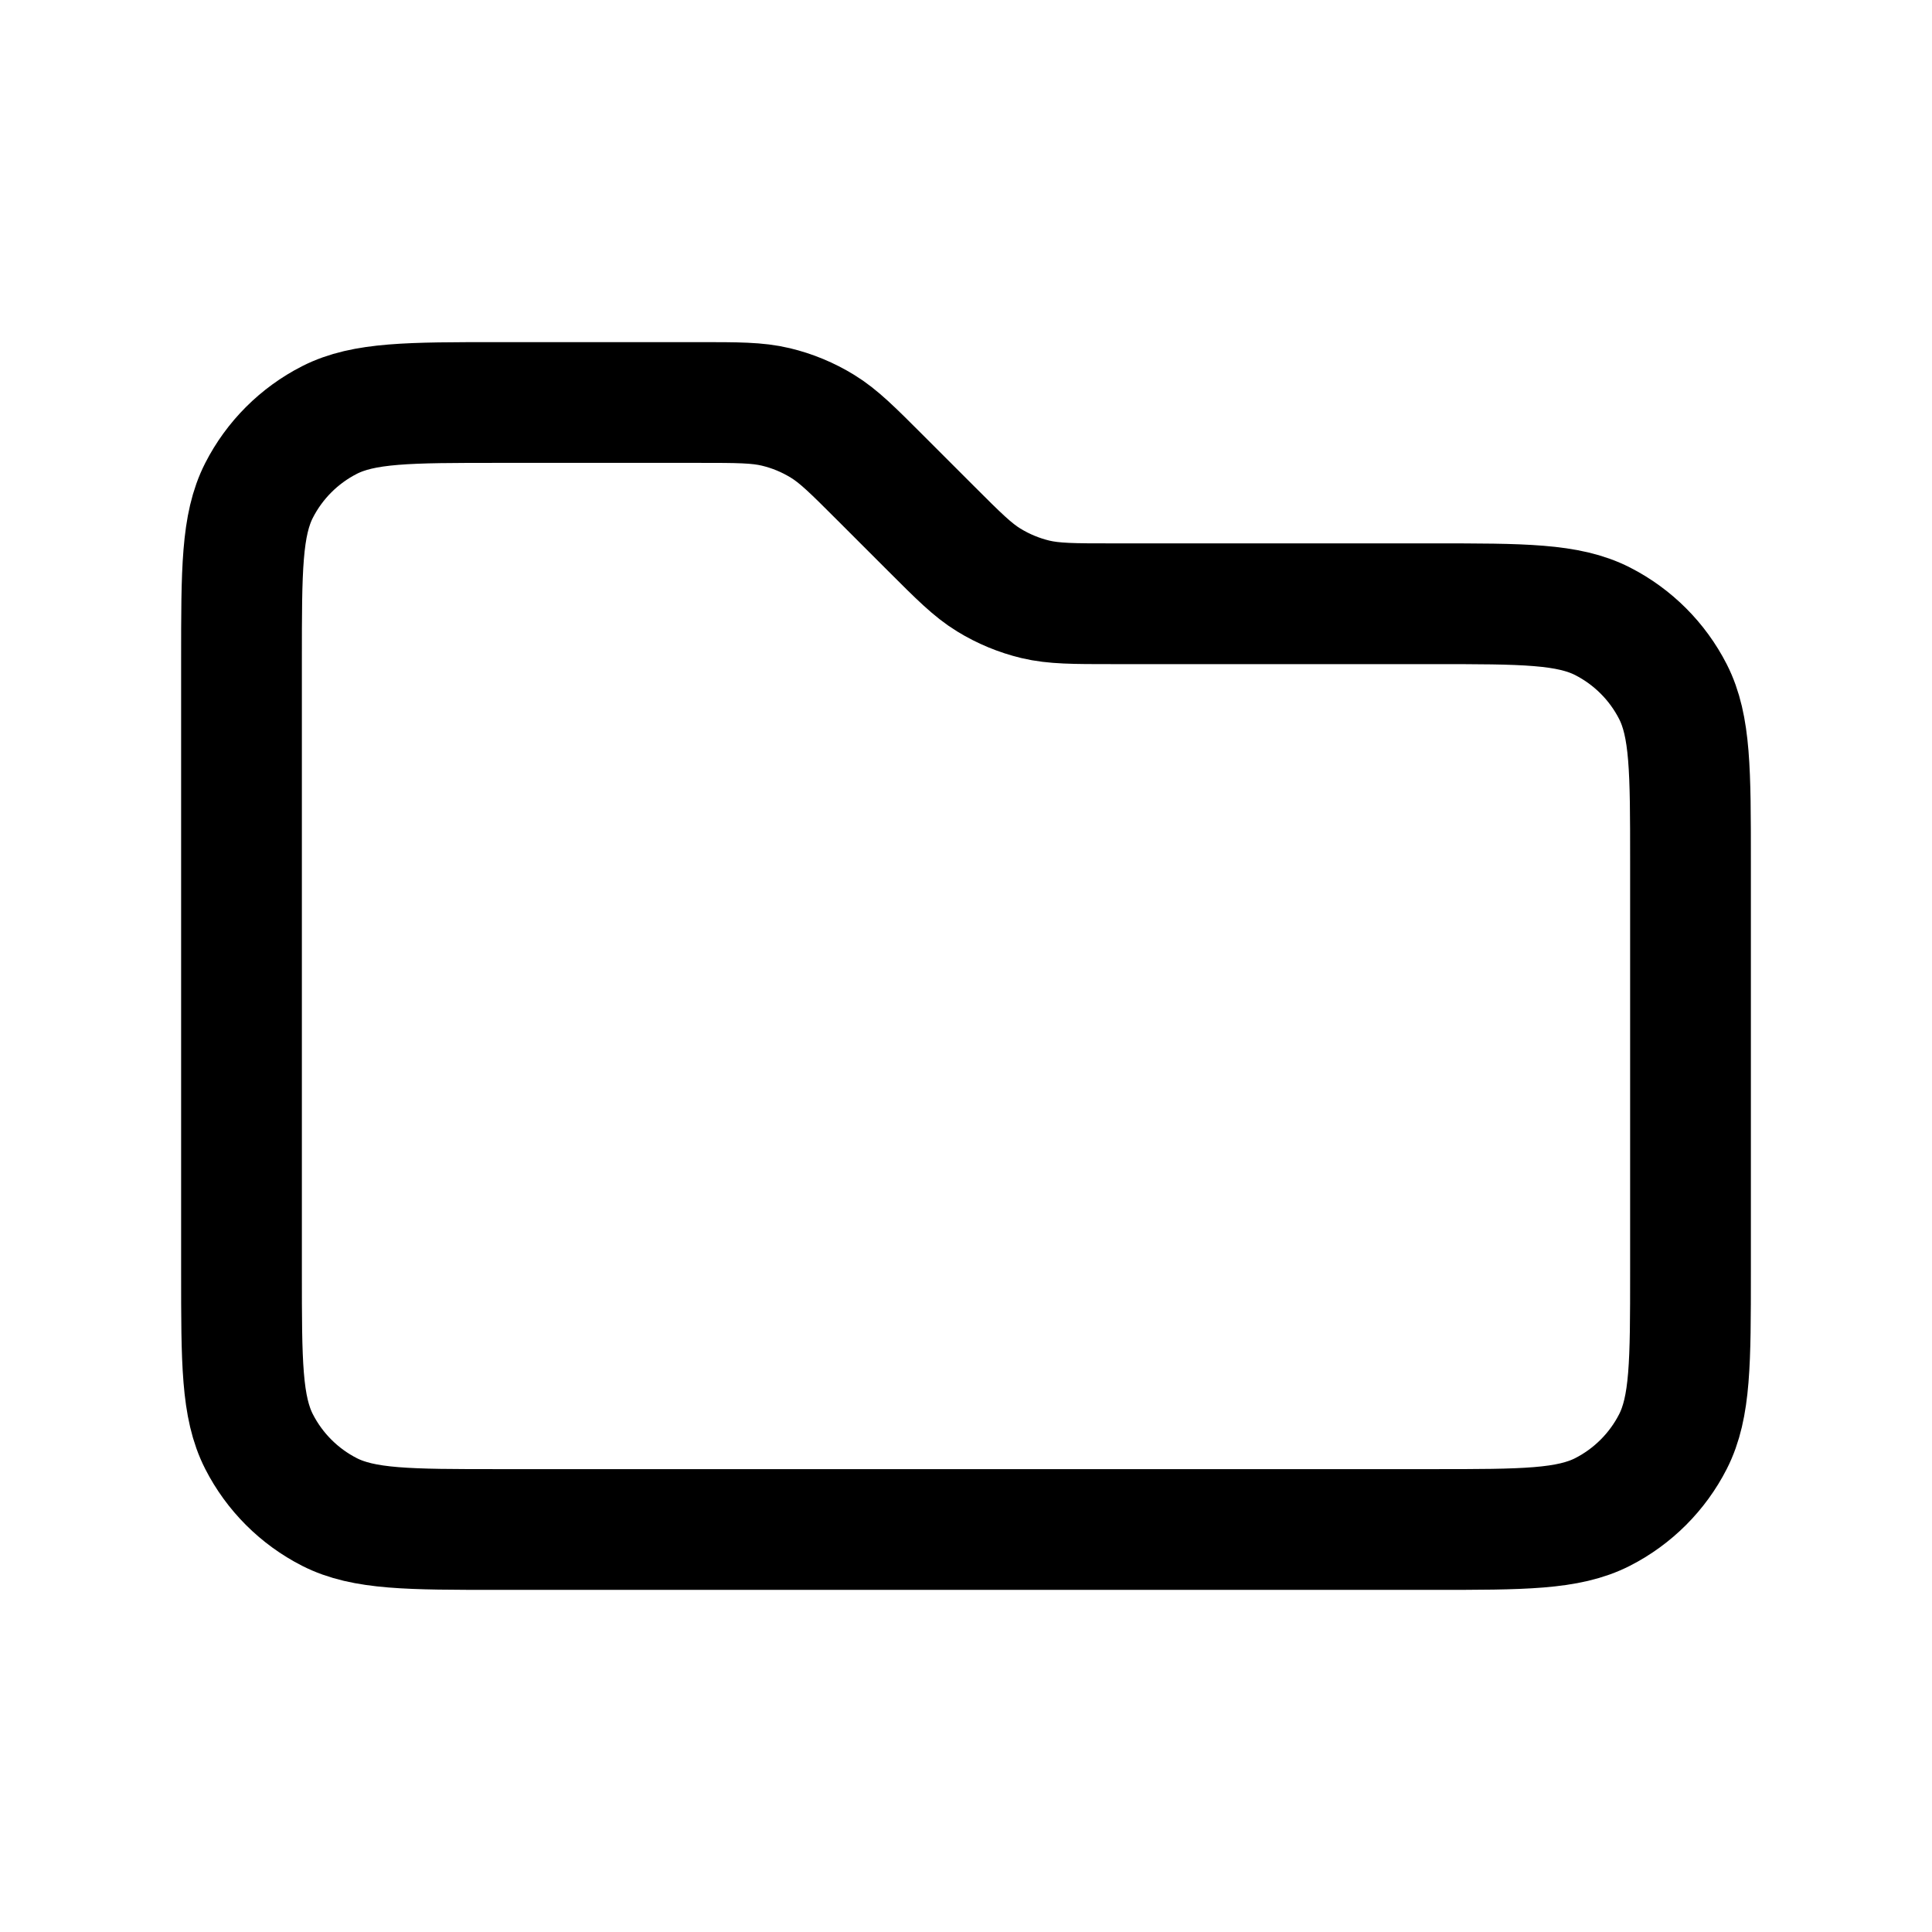
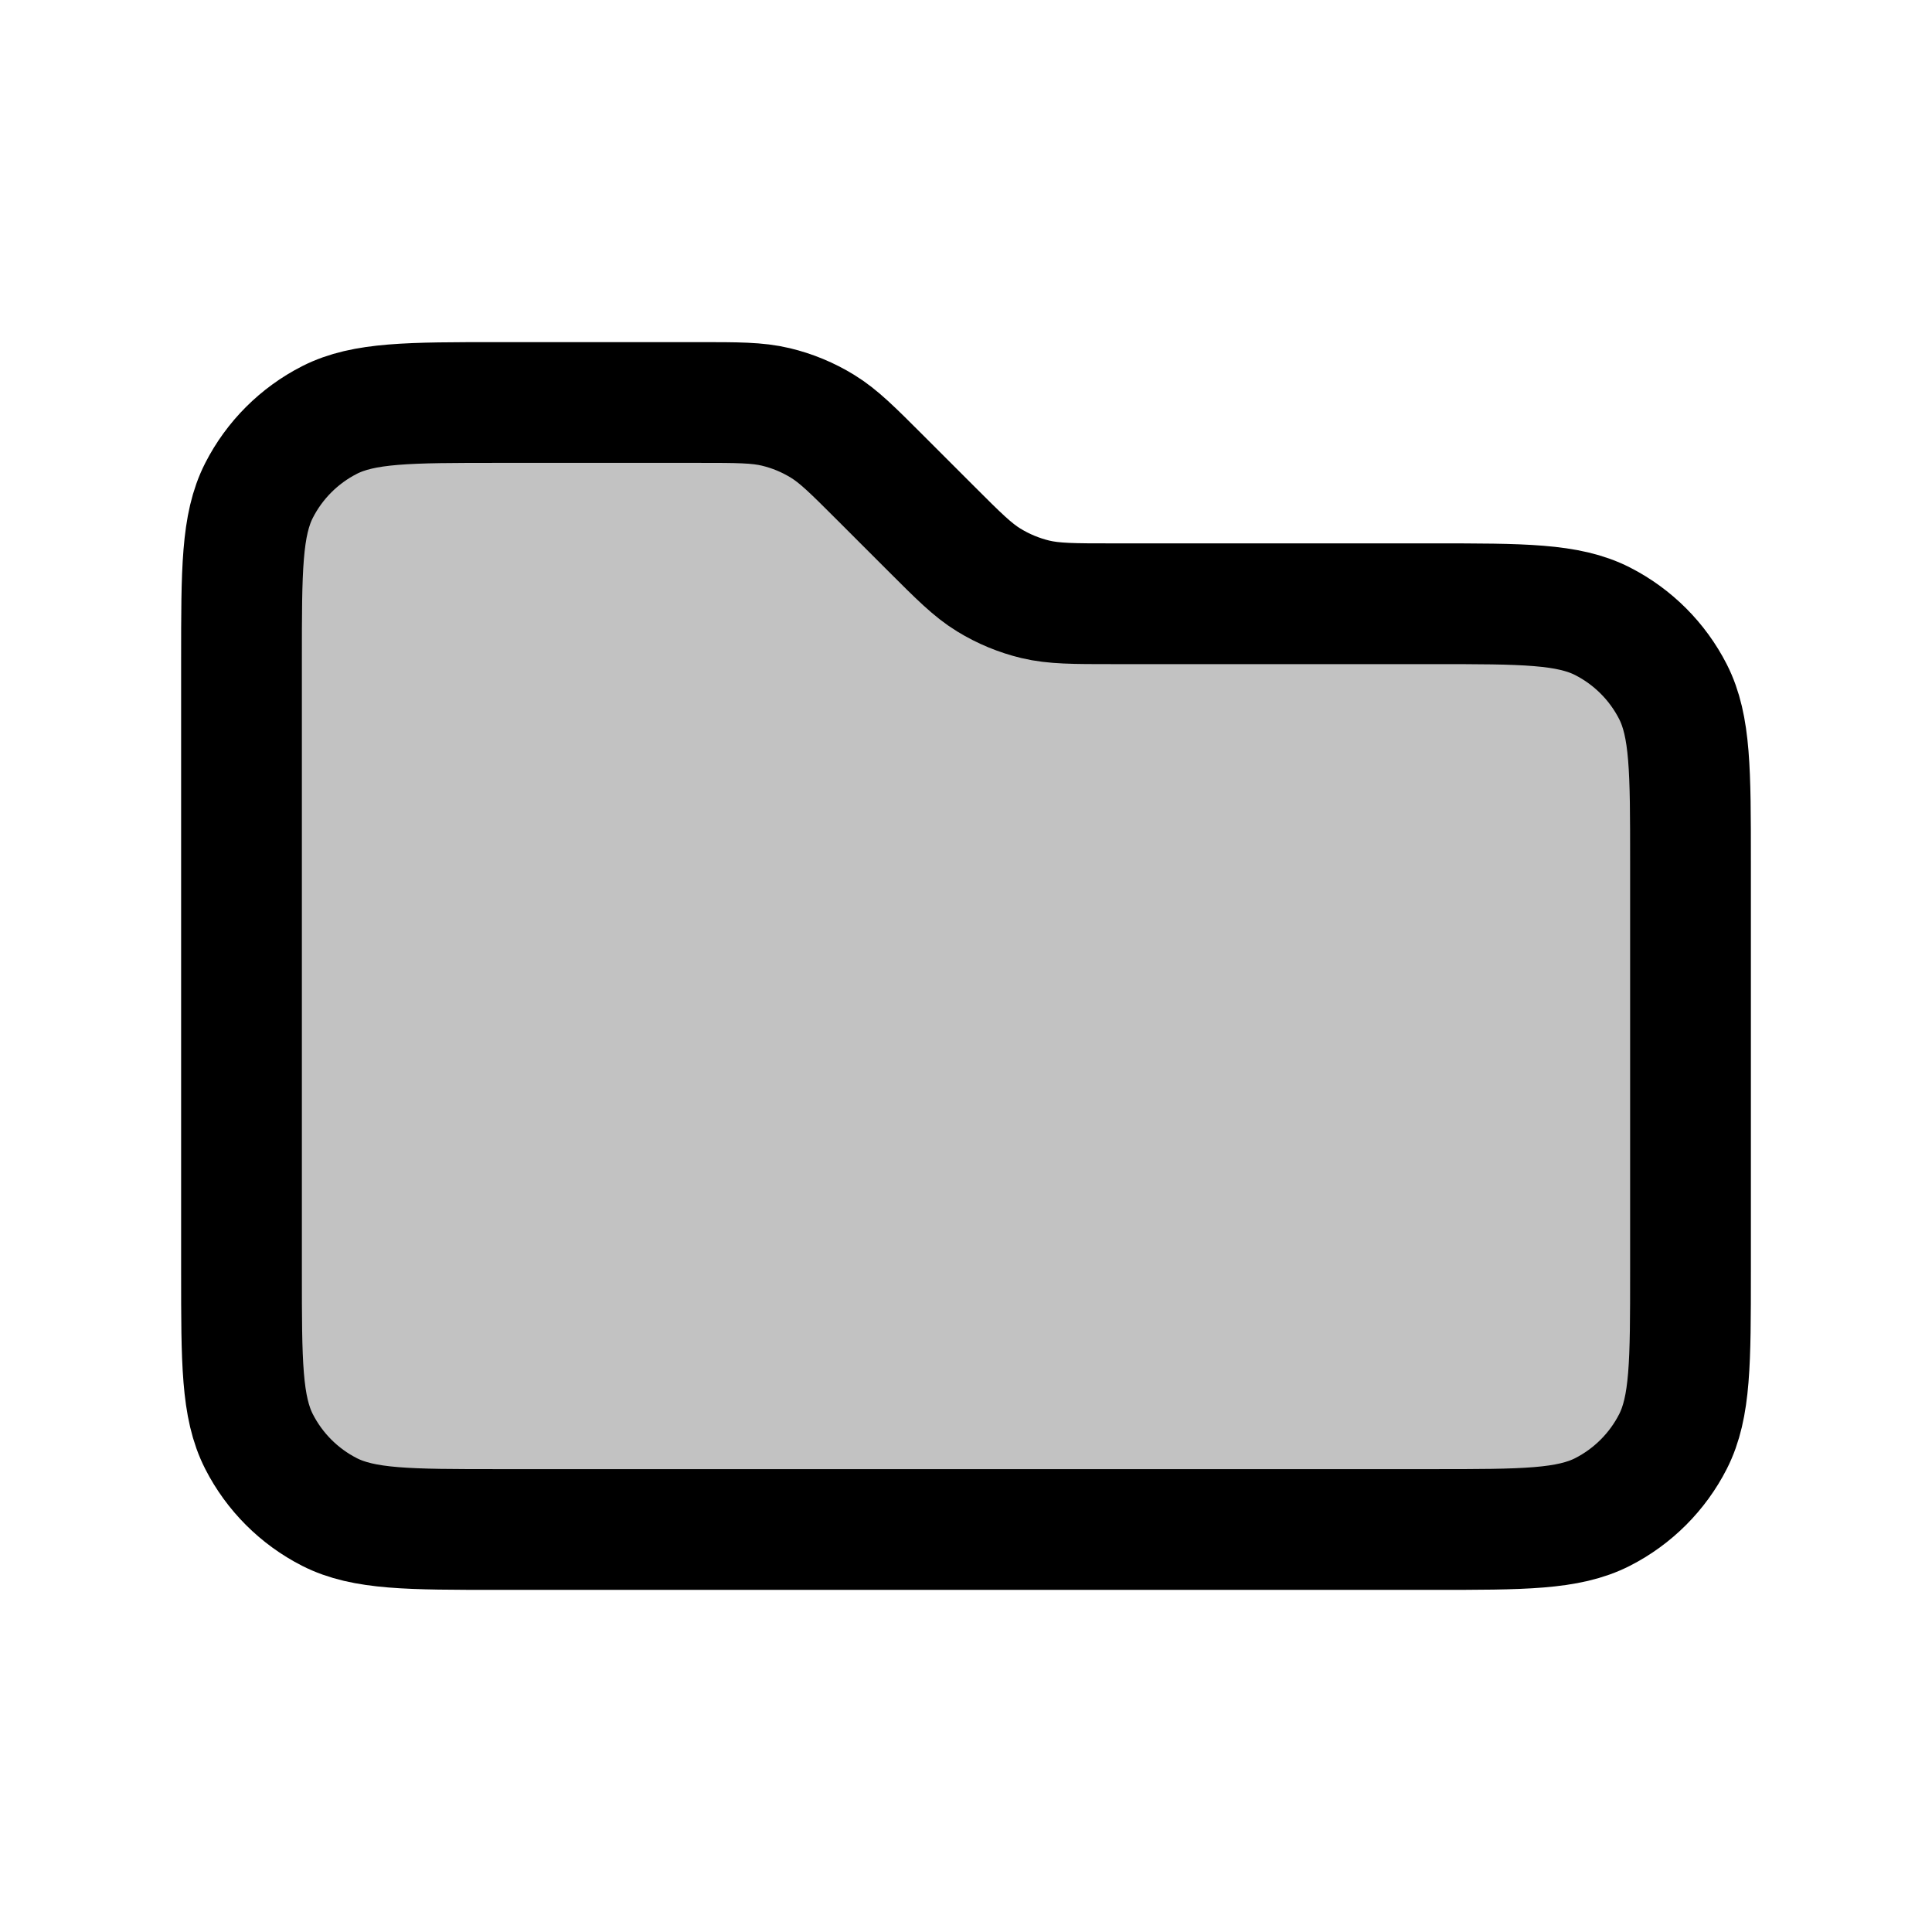
- <svg xmlns="http://www.w3.org/2000/svg" width="20" height="20" viewBox="0 0 24 24" fill="none">
+ <svg xmlns="http://www.w3.org/2000/svg" class="heading-icon" viewBox="0 0 24 24" fill="none">
+   <path d="M3 8.2C3 7.08 3 6.52 3.218 6.092C3.41 5.716 3.716 5.41 4.092 5.218C4.52 5 5.08 5 6.2 5H8.675C9.164 5 9.408 5 9.638 5.055C9.843 5.104 10.038 5.185 10.217 5.295C10.418 5.418 10.591 5.591 10.937 5.937L11.563 6.563C11.909 6.909 12.082 7.082 12.283 7.205C12.462 7.315 12.658 7.396 12.861 7.445C13.092 7.5 13.336 7.5 13.825 7.5H17.8C18.92 7.5 19.48 7.5 19.908 7.718C20.284 7.91 20.59 8.216 20.782 8.592C21 9.02 21 9.58 21 10.7V15.8C21 16.92 21 17.48 20.782 17.908C20.59 18.284 20.284 18.59 19.908 18.782C19.48 19 18.92 19 17.8 19H6.2C5.08 19 4.52 19 4.092 18.782C3.716 18.59 3.41 18.284 3.218 17.908C3 17.48 3 16.92 3 15.8V8.2Z" fill="currentColor" opacity="0.24" />
  <path d="M3 8.2C3 7.08 3 6.52 3.218 6.092C3.41 5.716 3.716 5.41 4.092 5.218C4.52 5 5.08 5 6.2 5H8.675C9.164 5 9.408 5 9.638 5.055C9.843 5.104 10.038 5.185 10.217 5.295C10.418 5.418 10.591 5.591 10.937 5.937L11.563 6.563C11.909 6.909 12.082 7.082 12.283 7.205C12.462 7.315 12.658 7.396 12.861 7.445C13.092 7.5 13.336 7.5 13.825 7.5H17.8C18.92 7.5 19.48 7.5 19.908 7.718C20.284 7.91 20.59 8.216 20.782 8.592C21 9.02 21 9.58 21 10.7V15.8C21 16.92 21 17.48 20.782 17.908C20.59 18.284 20.284 18.59 19.908 18.782C19.48 19 18.92 19 17.8 19H6.2C5.08 19 4.52 19 4.092 18.782C3.716 18.59 3.41 18.284 3.218 17.908C3 17.48 3 16.92 3 15.8V8.2Z" stroke="currentColor" stroke-width="1.5" stroke-linecap="round" stroke-linejoin="round" />
</svg>
